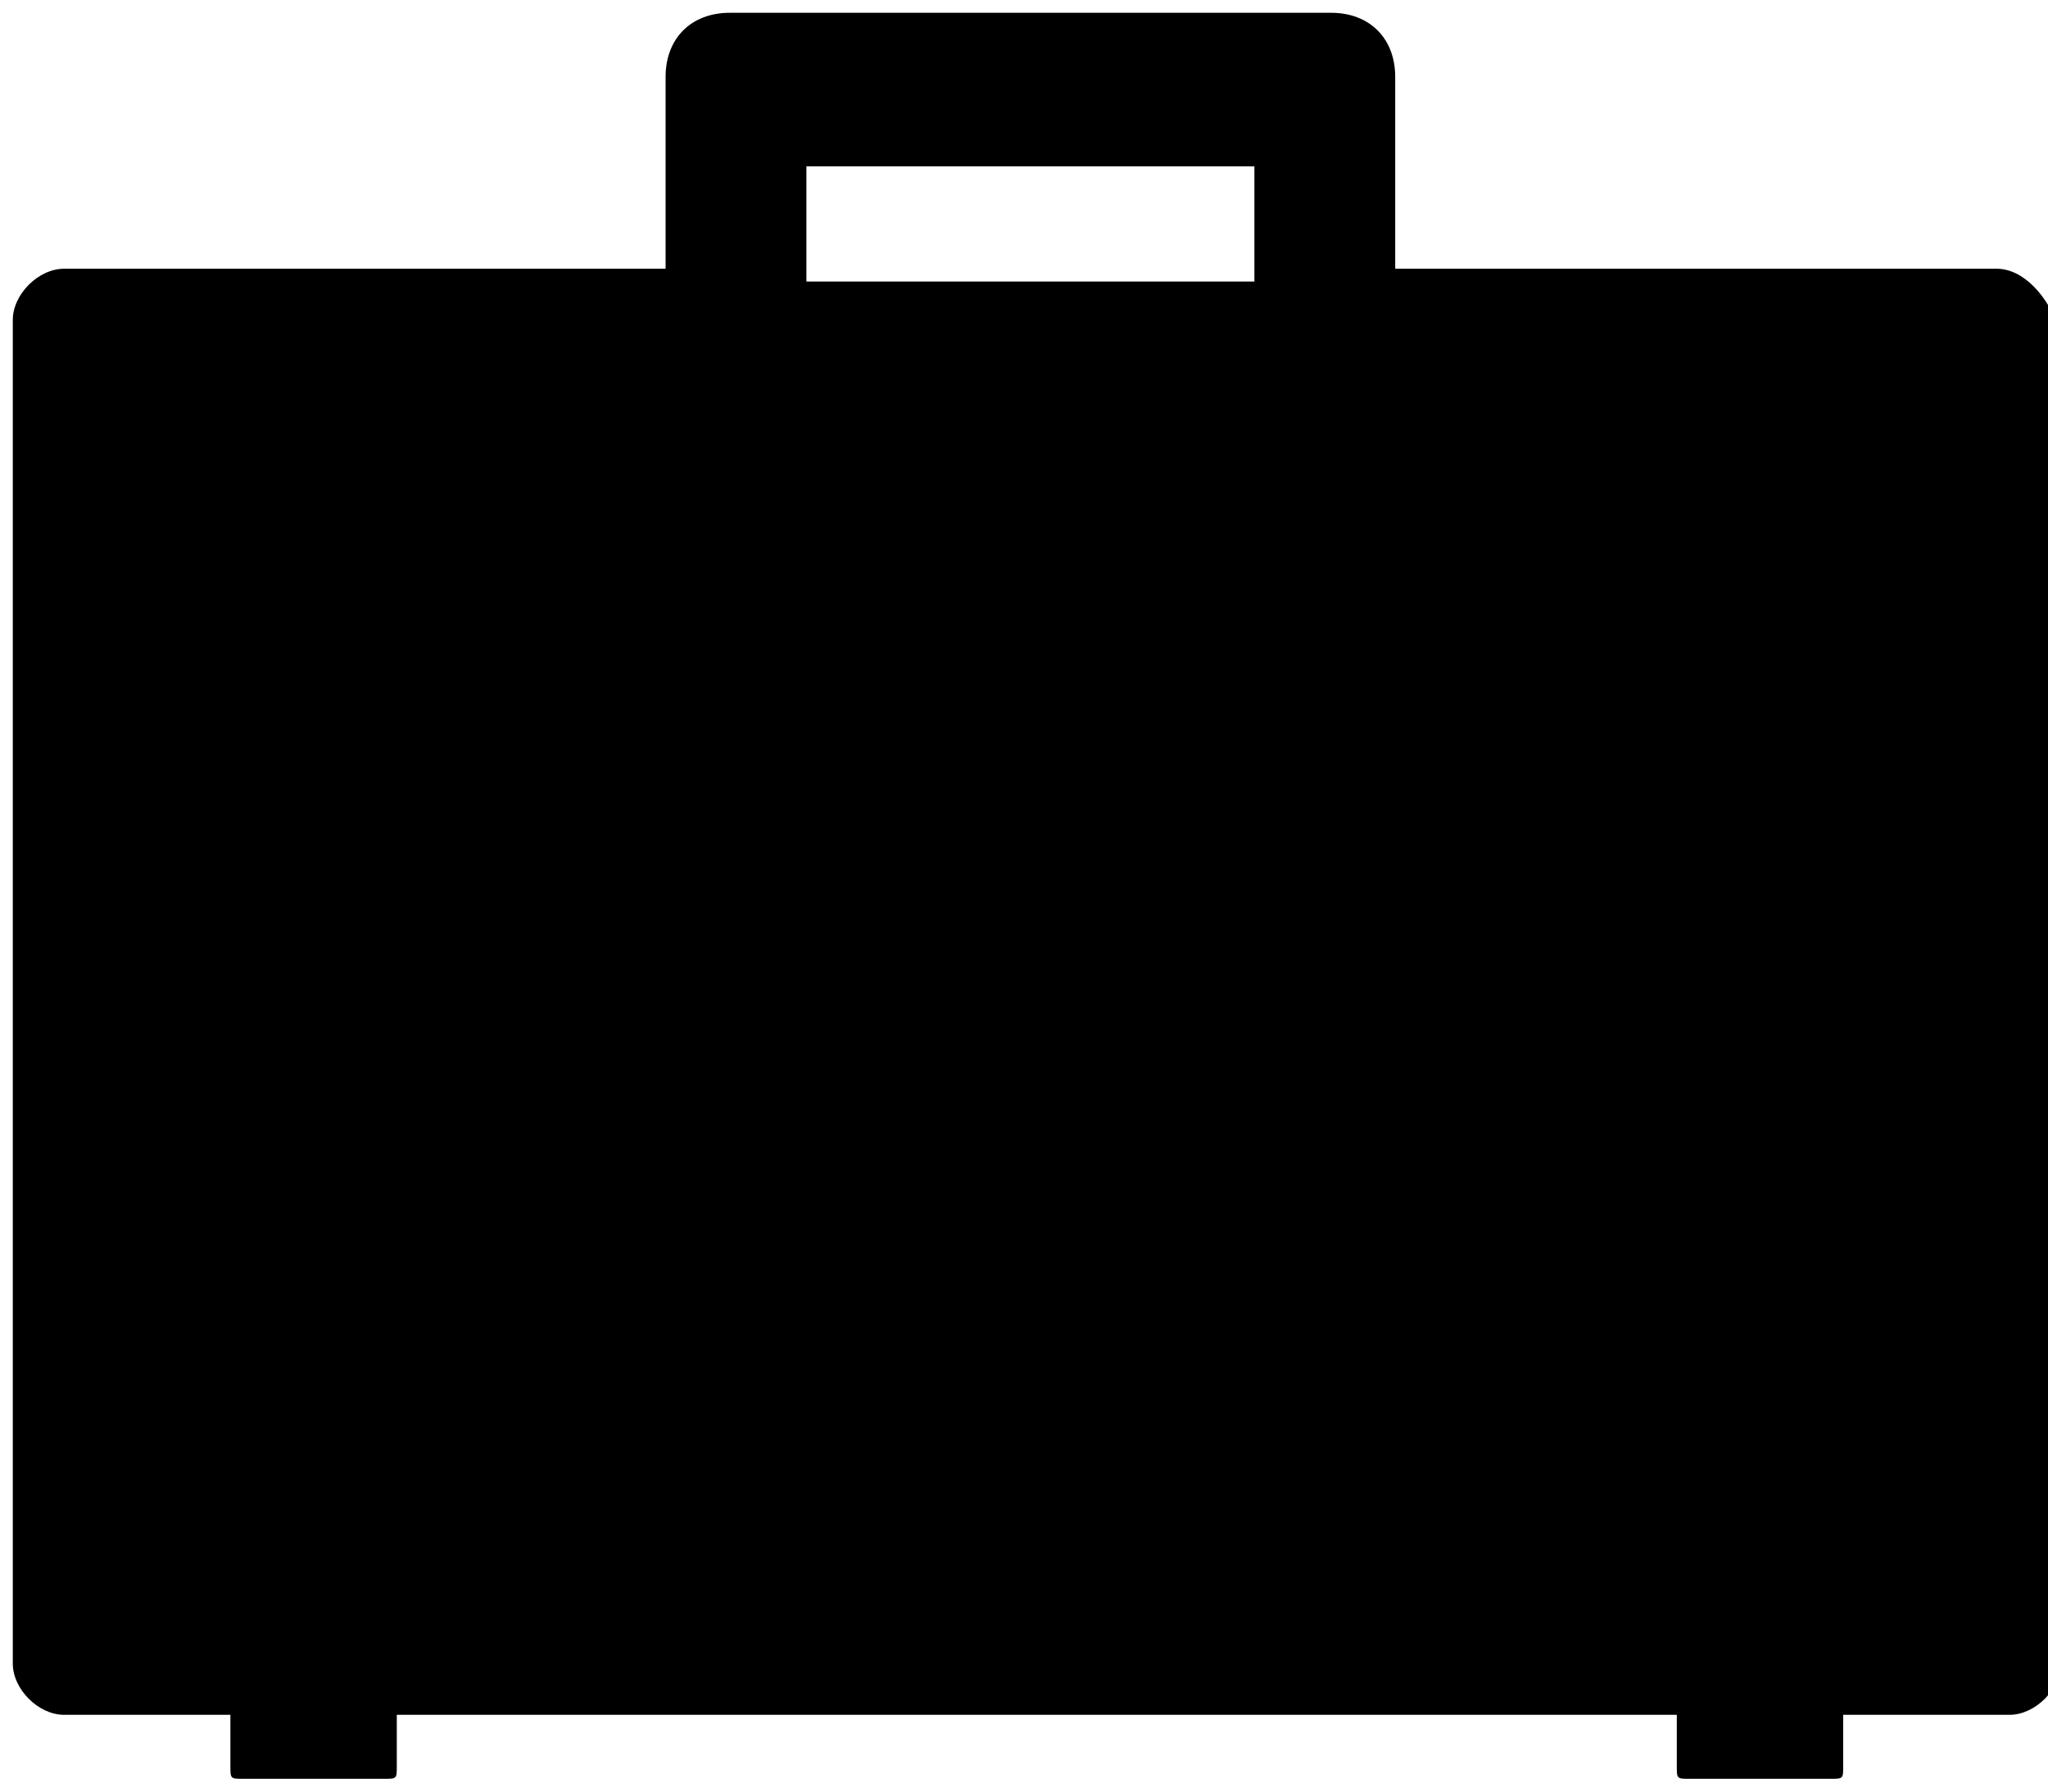
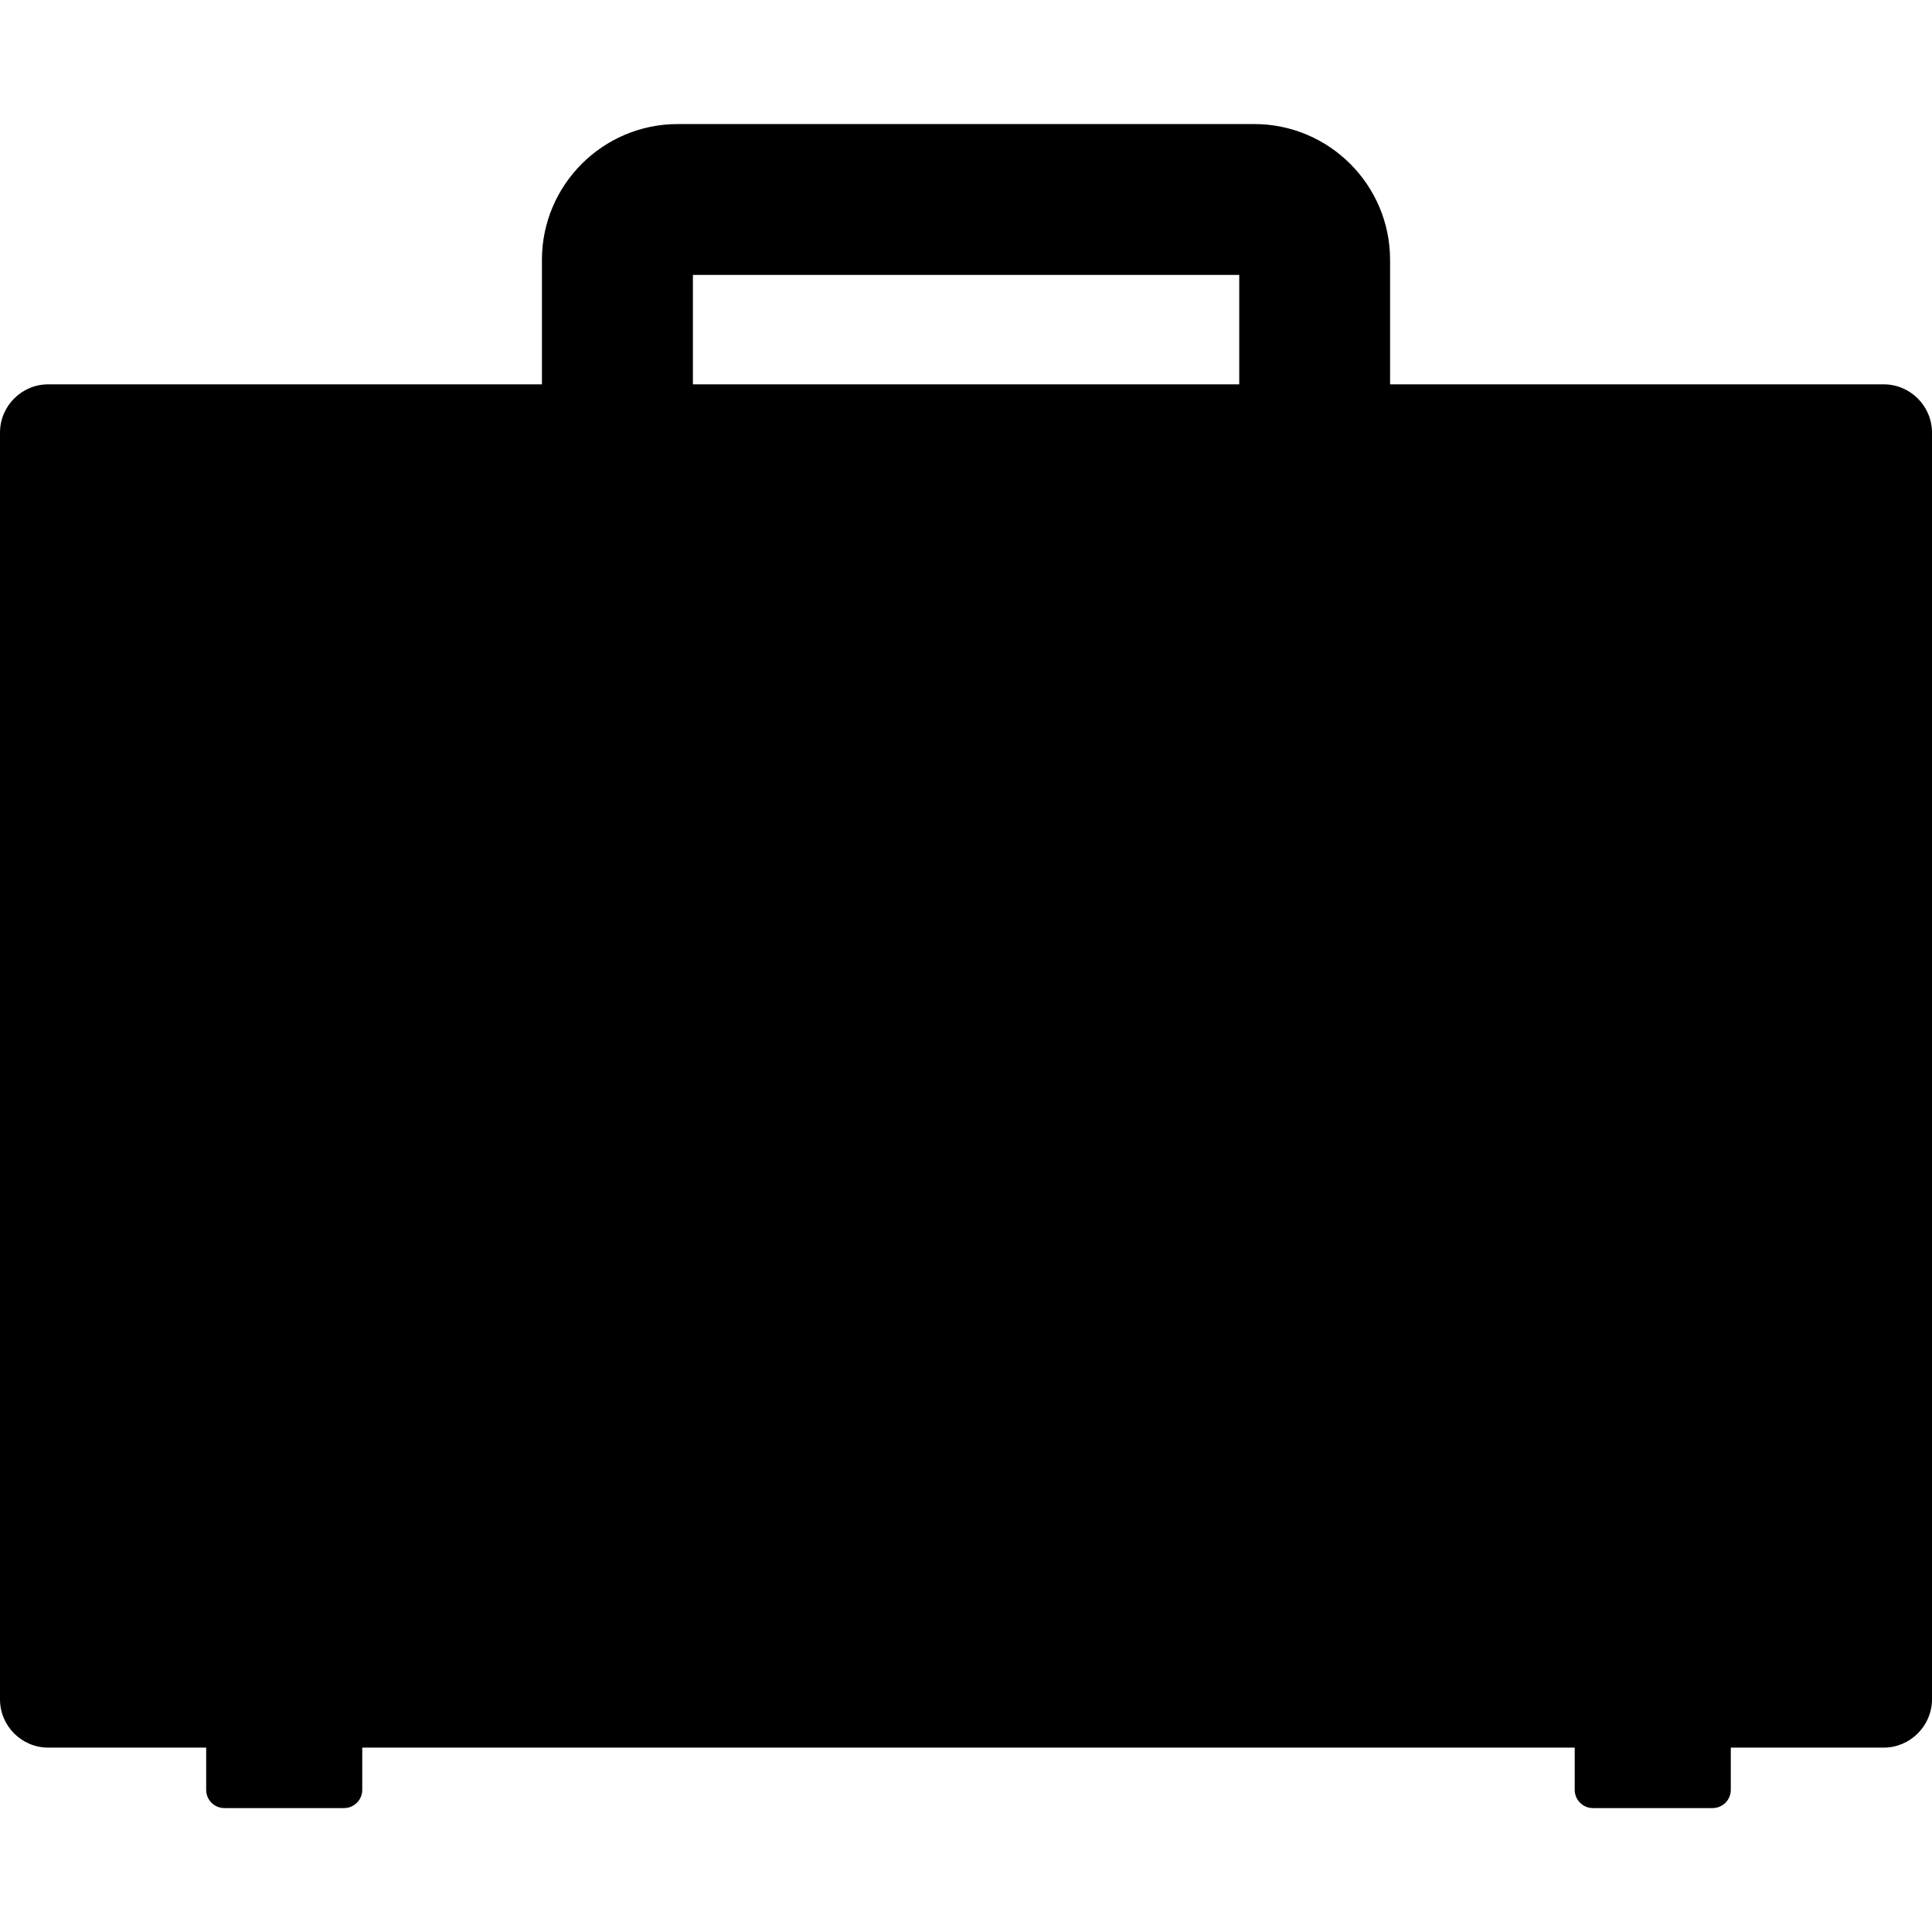
- <svg xmlns="http://www.w3.org/2000/svg" version="1.1" id="resource" x="0px" y="0px" viewBox="597 0 16 14" style="enable-background:new 597 0 16 14;" xml:space="preserve">
-   <path d="M612.6,2.1h-4.7V0.6c0-0.3-0.2-0.5-0.5-0.5h-4.7c-0.3,0-0.5,0.2-0.5,0.5v1.5h-4.7c-0.2,0-0.4,0.2-0.4,0.4V13  c0,0.2,0.2,0.4,0.4,0.4h1.3v0.4c0,0.1,0,0.1,0.1,0.1h1.1c0.1,0,0.1,0,0.1-0.1v-0.4h10v0.4c0,0.1,0,0.1,0.1,0.1h1.1  c0.1,0,0.1,0,0.1-0.1v-0.4h1.3c0.2,0,0.4-0.2,0.4-0.4V2.6C613,2.3,612.8,2.1,612.6,2.1z M603.3,1.3h3.5v0.9h-3.5V1.3z" />
+ <svg xmlns="http://www.w3.org/2000/svg" version="1.1" id="resource" x="0px" y="0px" viewBox="0 0 14 14" style="enable-background:new 0 0 14 14;" xml:space="preserve">
+   <path d="M13.65,2.785h-3.577V1.883c0-0.543-0.442-0.984-0.984-0.984H4.911  c-0.543,0-0.984,0.442-0.984,0.984V2.785H0.35C0.157,2.785,0,2.942,0,3.135v9.179  c0,0.193,0.157,0.35,0.35,0.35h1.144v0.306c0,0.073,0.059,0.132,0.132,0.132  h0.867c0.073,0,0.132-0.059,0.132-0.132v-0.306h8.786v0.306  c0,0.073,0.059,0.132,0.132,0.132h0.867c0.073,0,0.132-0.059,0.132-0.132v-0.306  h1.108C13.842,12.664,14,12.506,14,12.314V3.135C14,2.942,13.842,2.785,13.65,2.785z   M5.021,1.992h3.959V2.785H5.021V1.992z" />
</svg>
